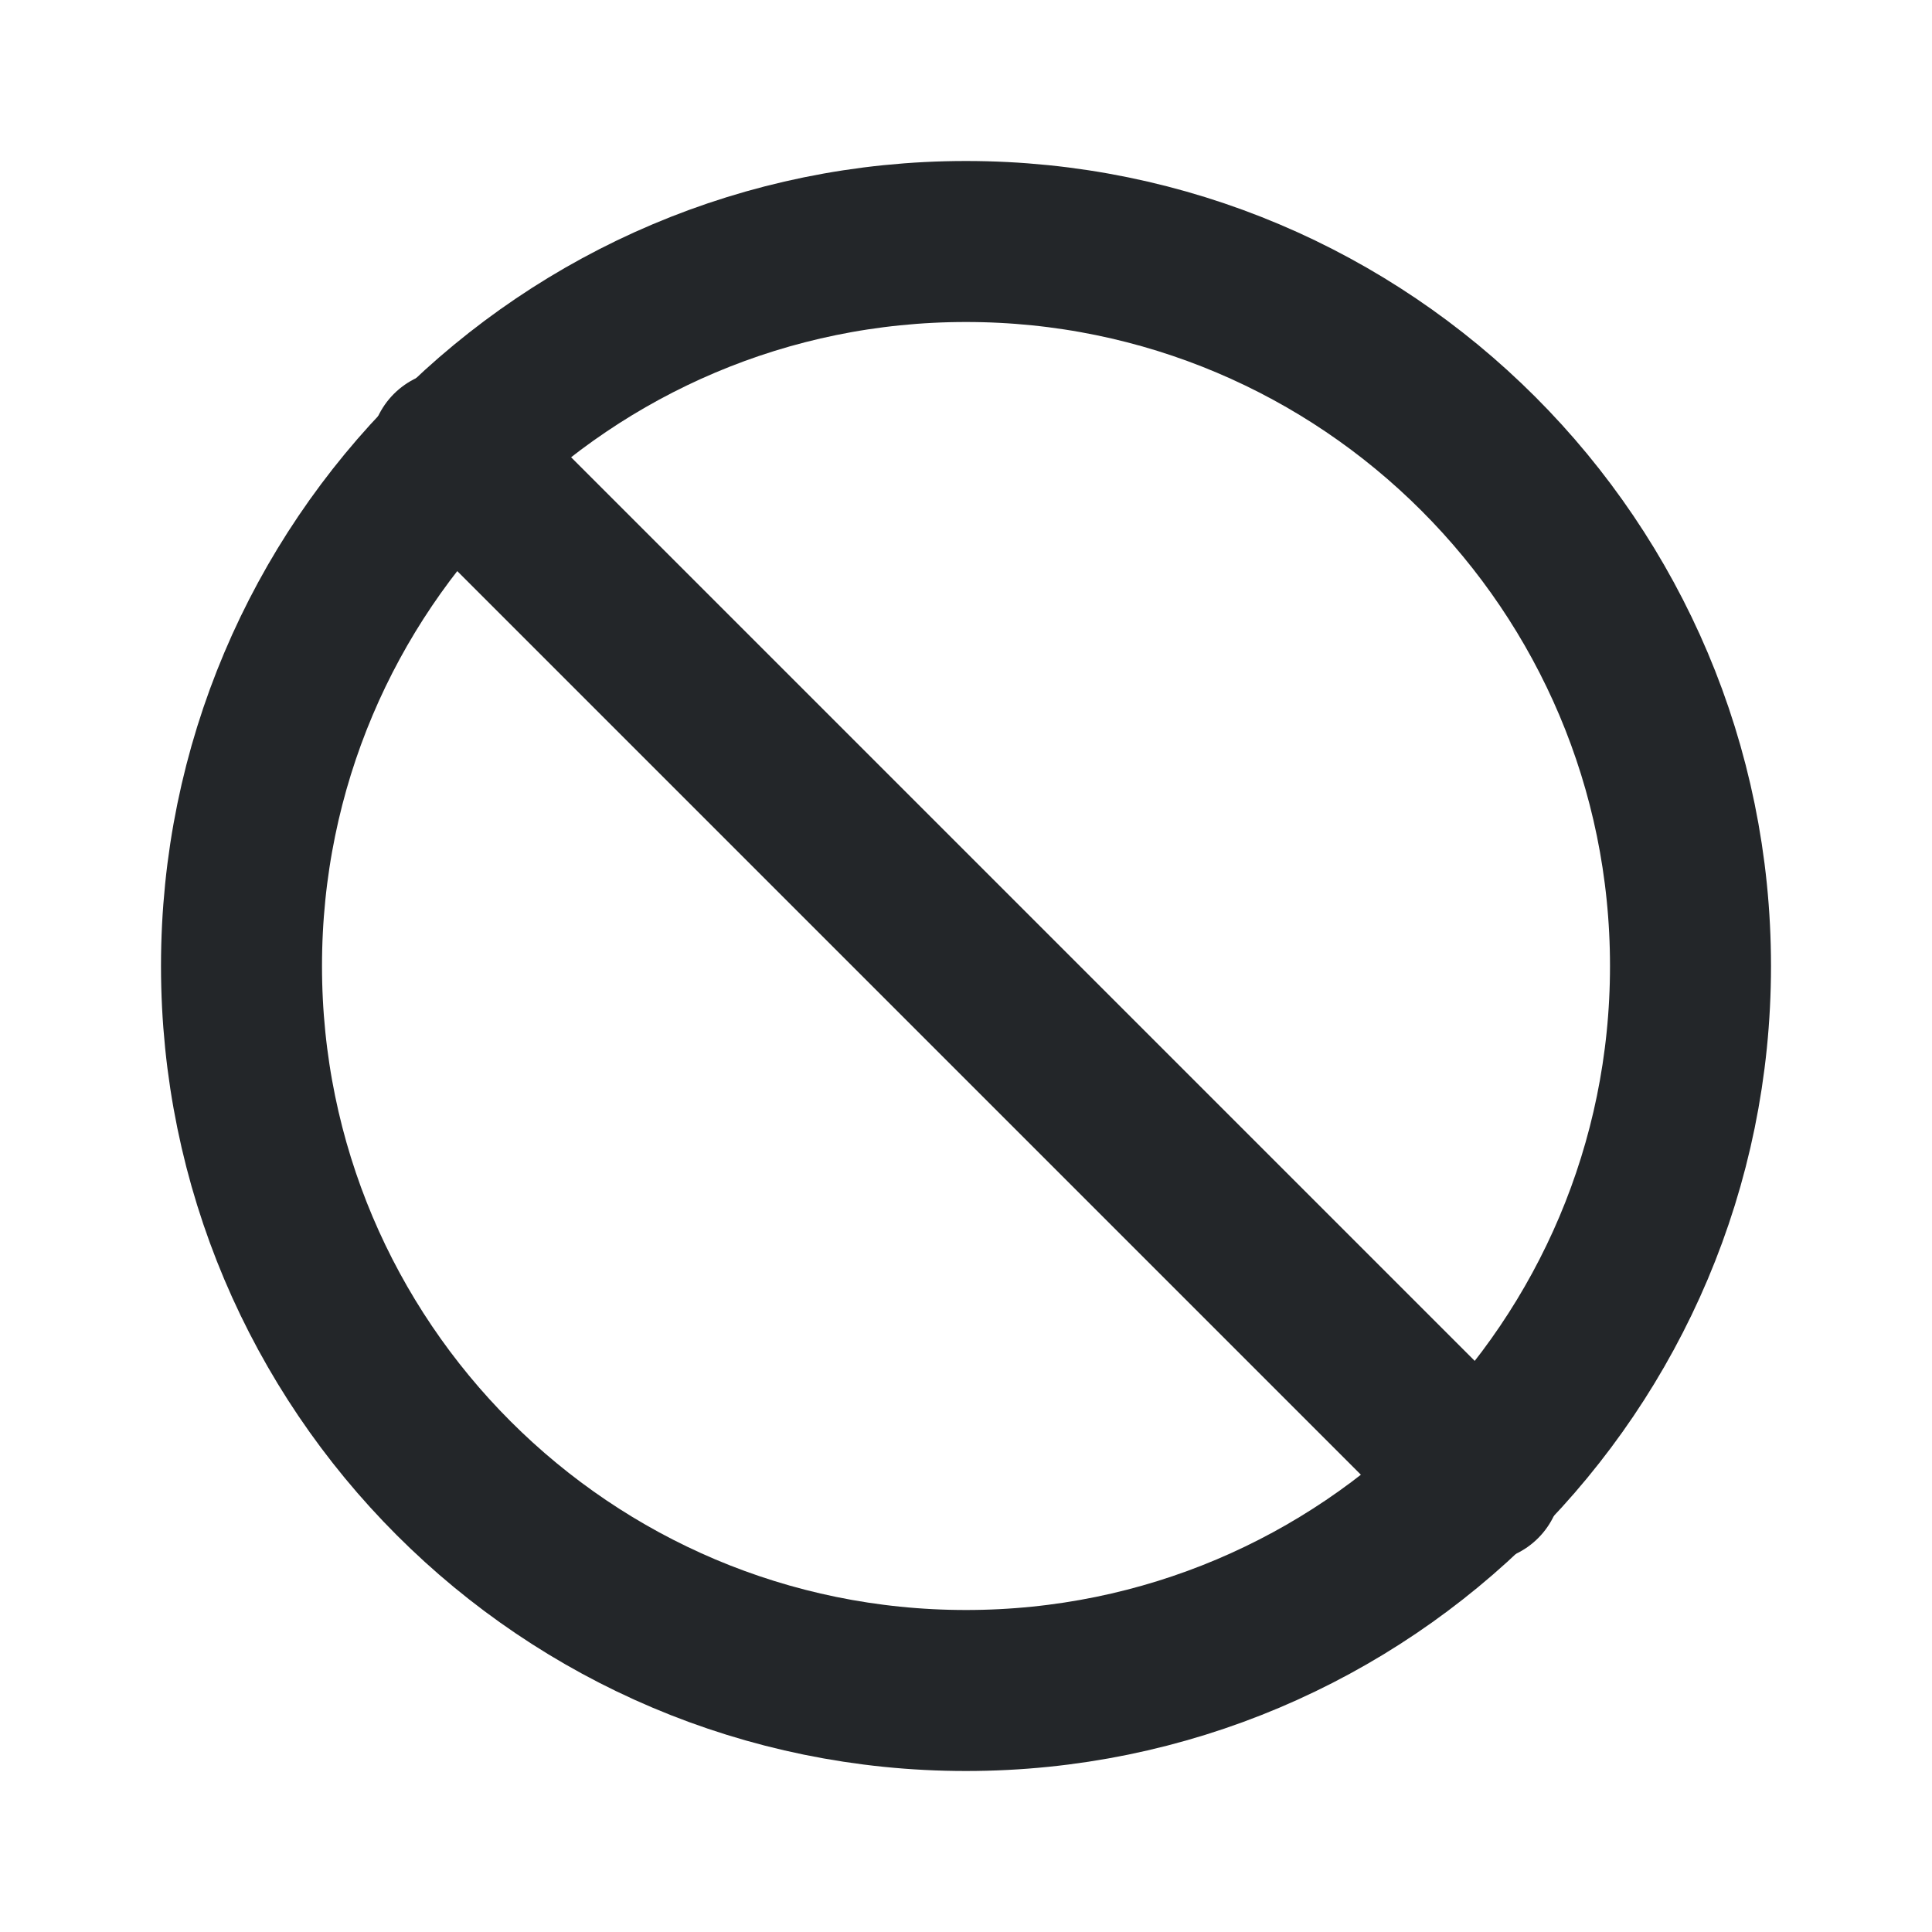
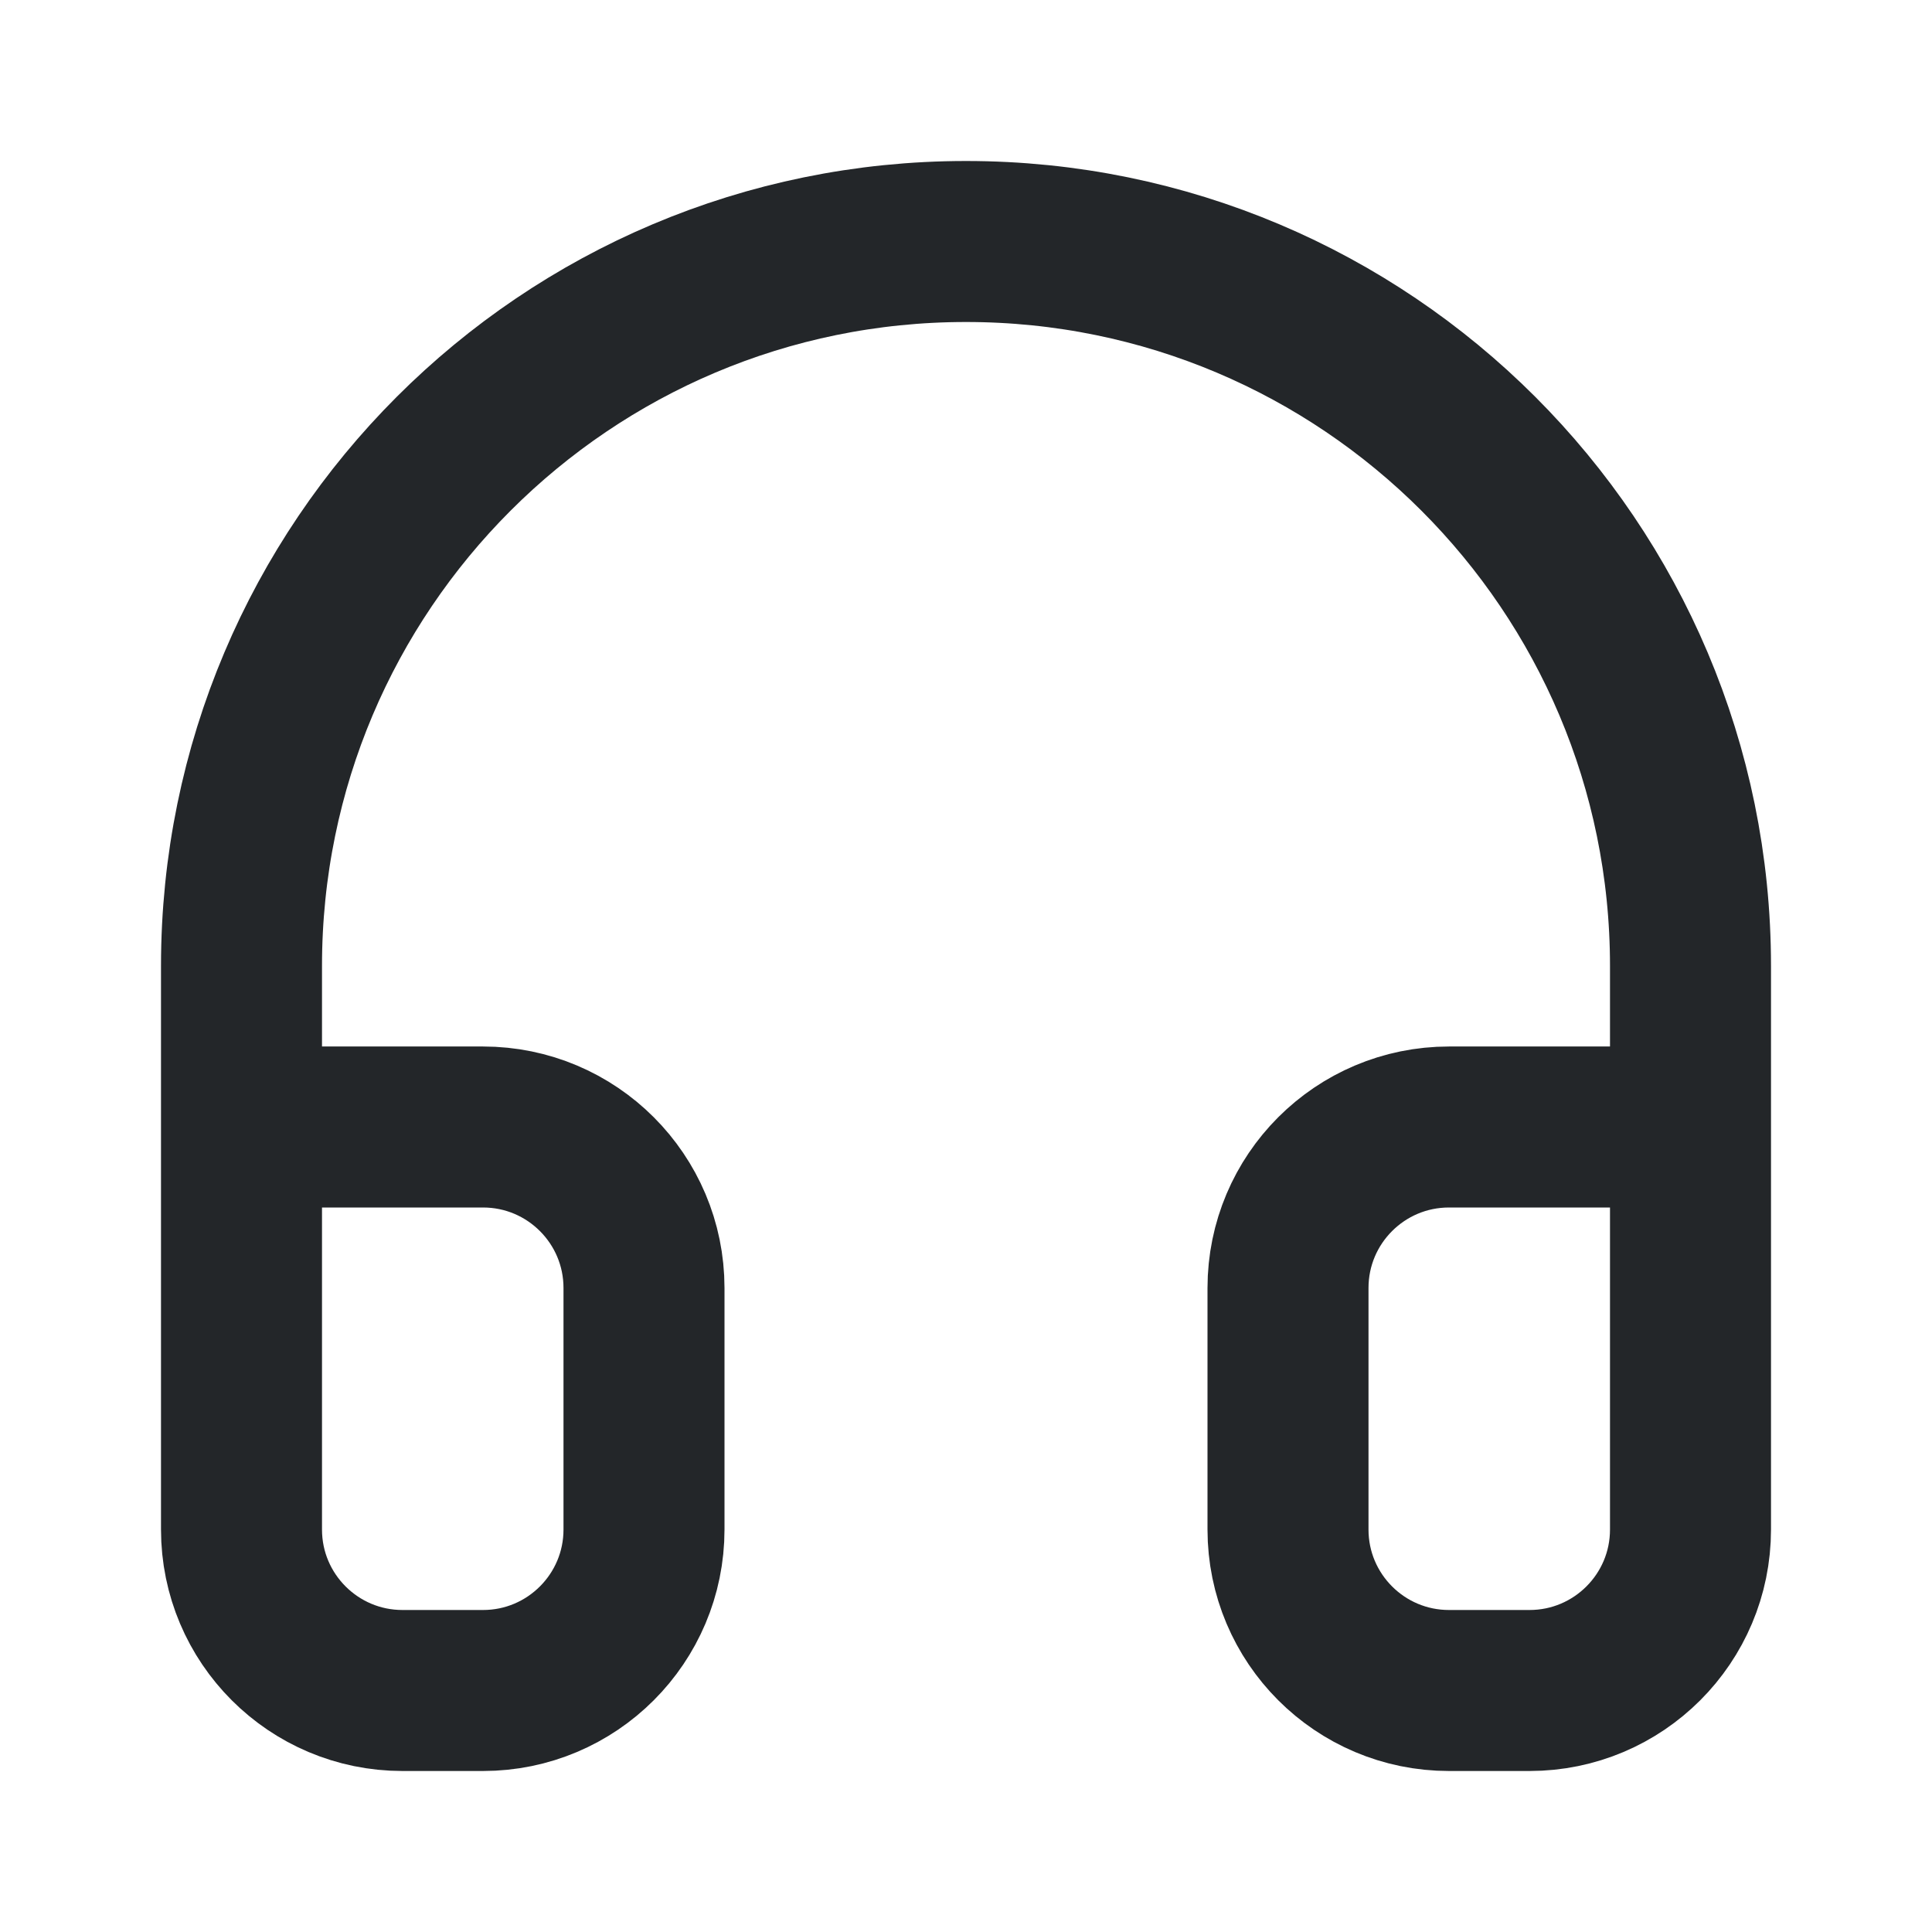
<svg xmlns="http://www.w3.org/2000/svg" viewBox="0 0 24 24" width="24" height="24" fill="none" stroke="#232629" stroke-width="2" stroke-linecap="round" stroke-linejoin="round">
-   <circle cx="12" cy="12" r="9" />
-   <path d="M5.6 5.6l12.8 12.8" />
+   <path d="M3 14h3a2 2 0 0 1 2 2v3a2 2 0 0 1-2 2H5a2 2 0 0 1-2-2v-7a9 9 0 0 1 18 0v7a2 2 0 0 1-2 2h-1a2 2 0 0 1-2-2v-3a2 2 0 0 1 2-2h3" />
</svg>
